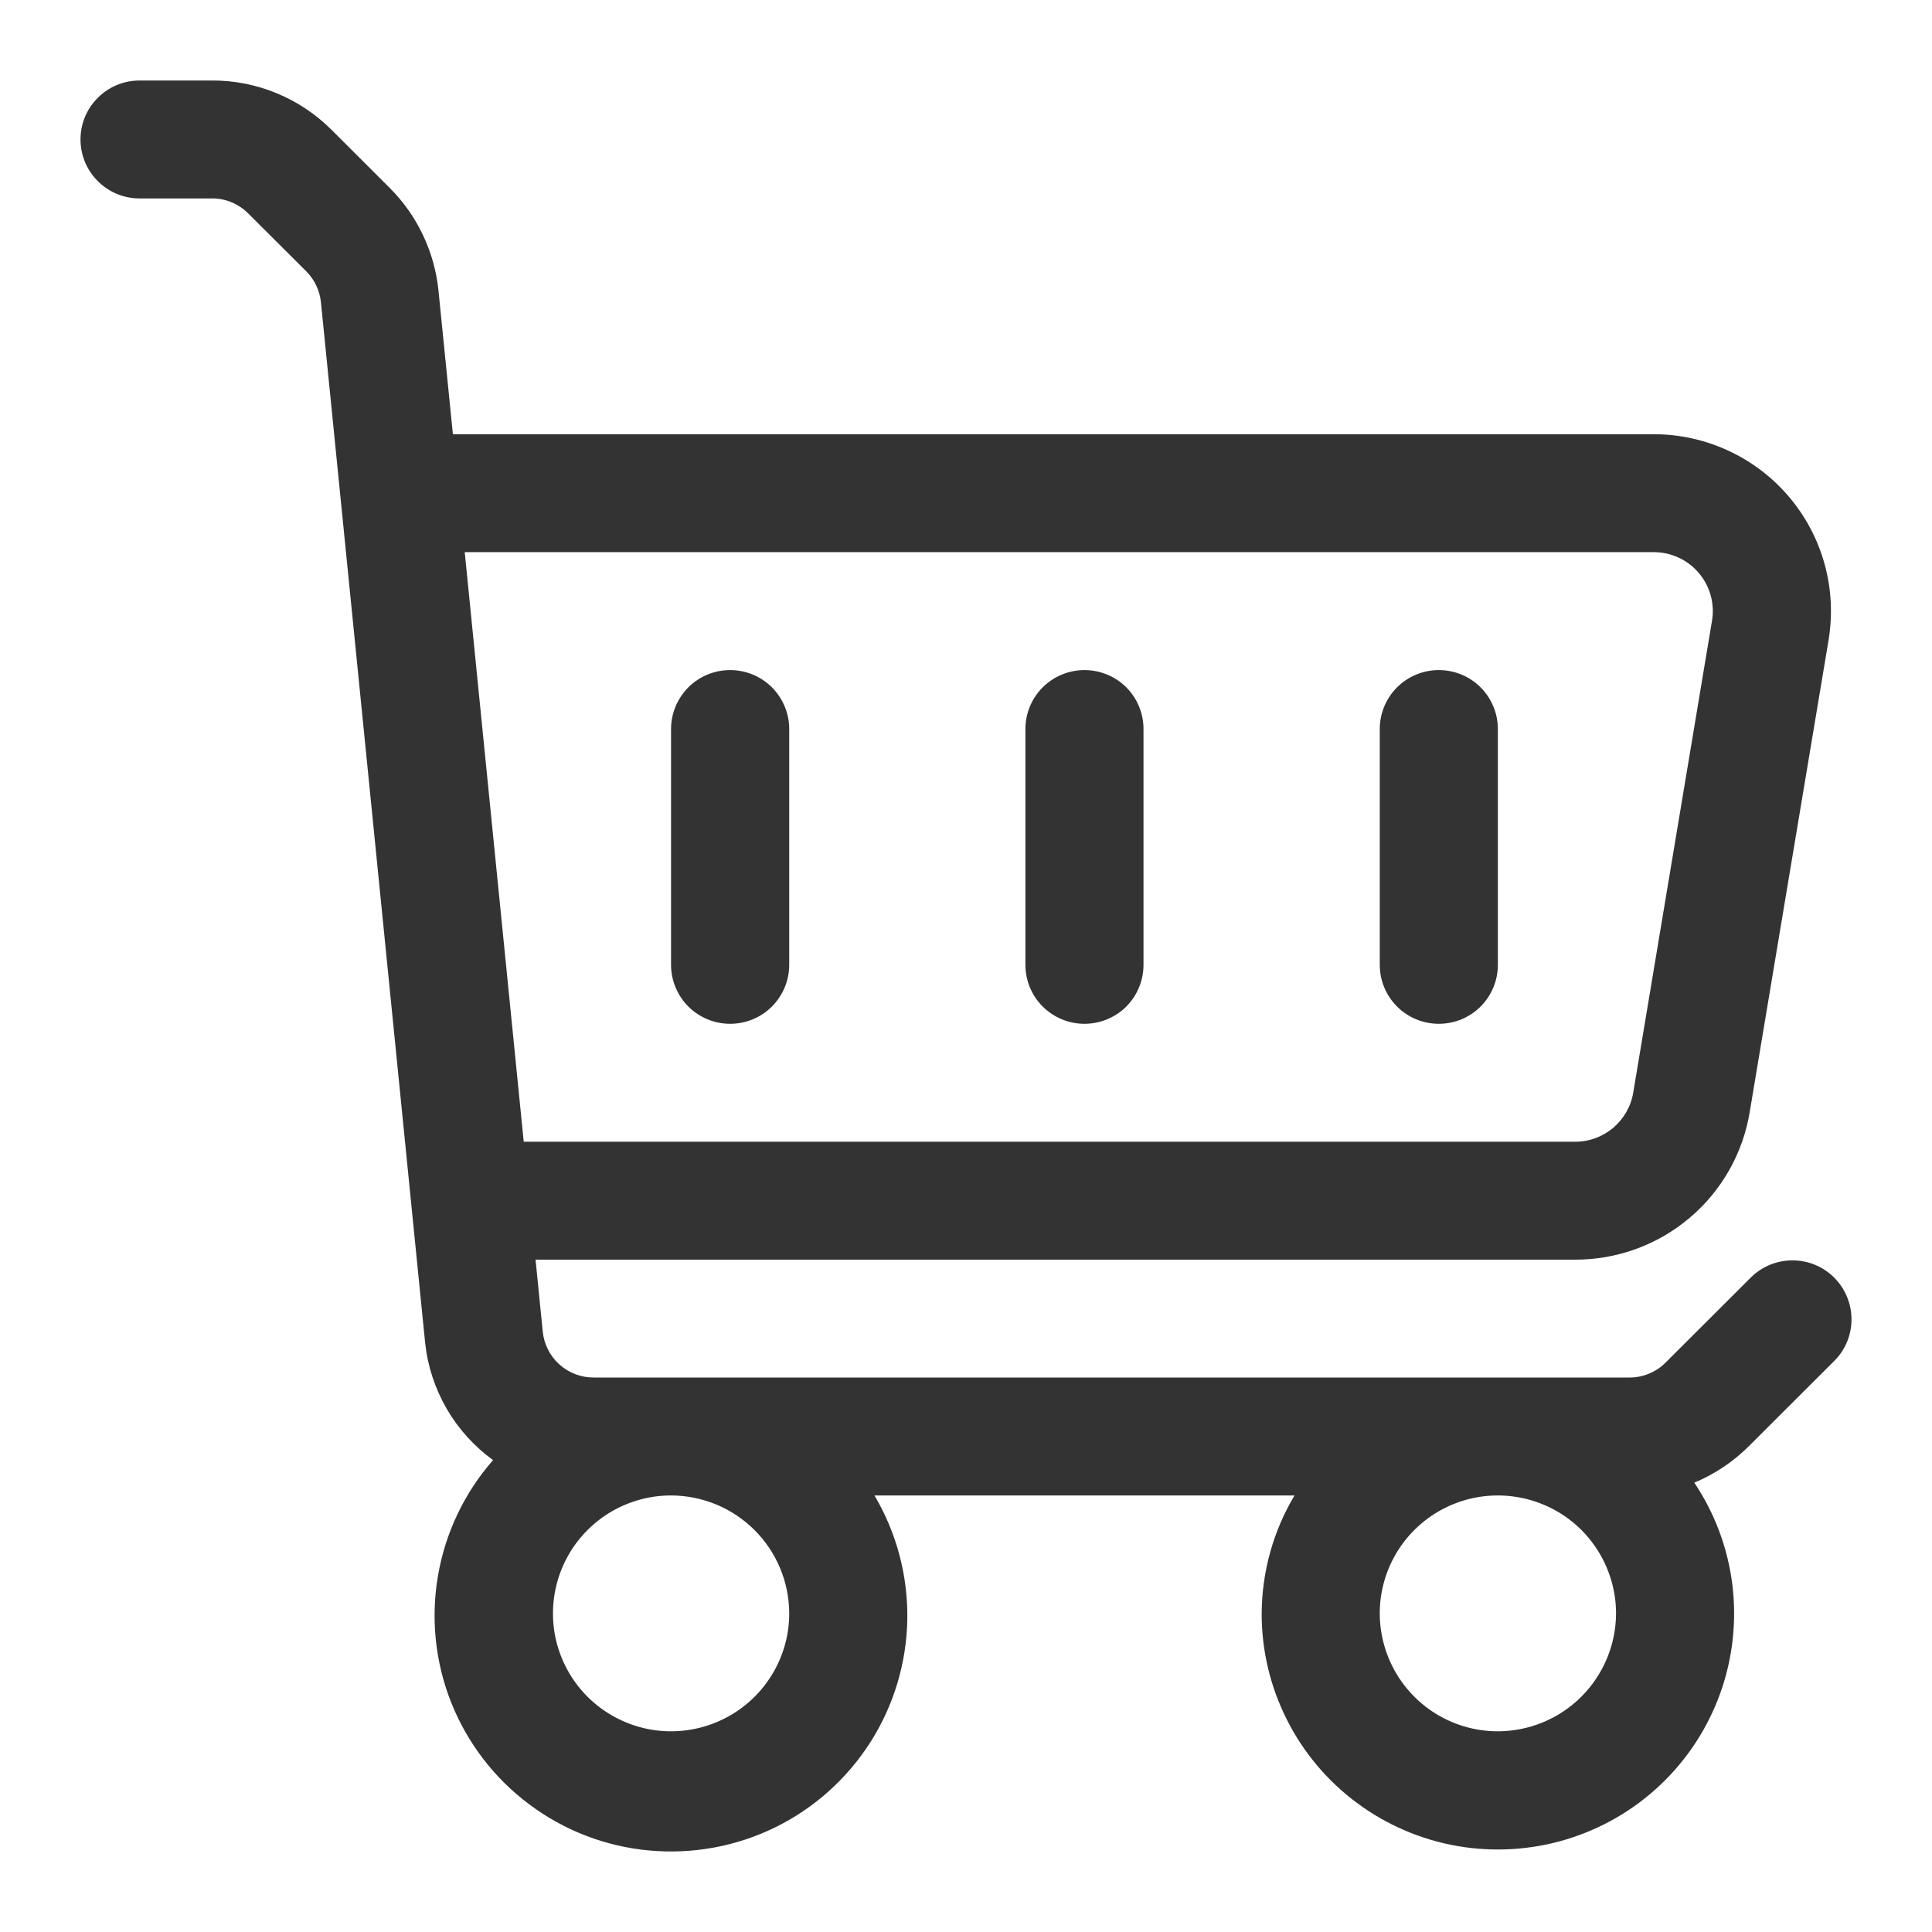
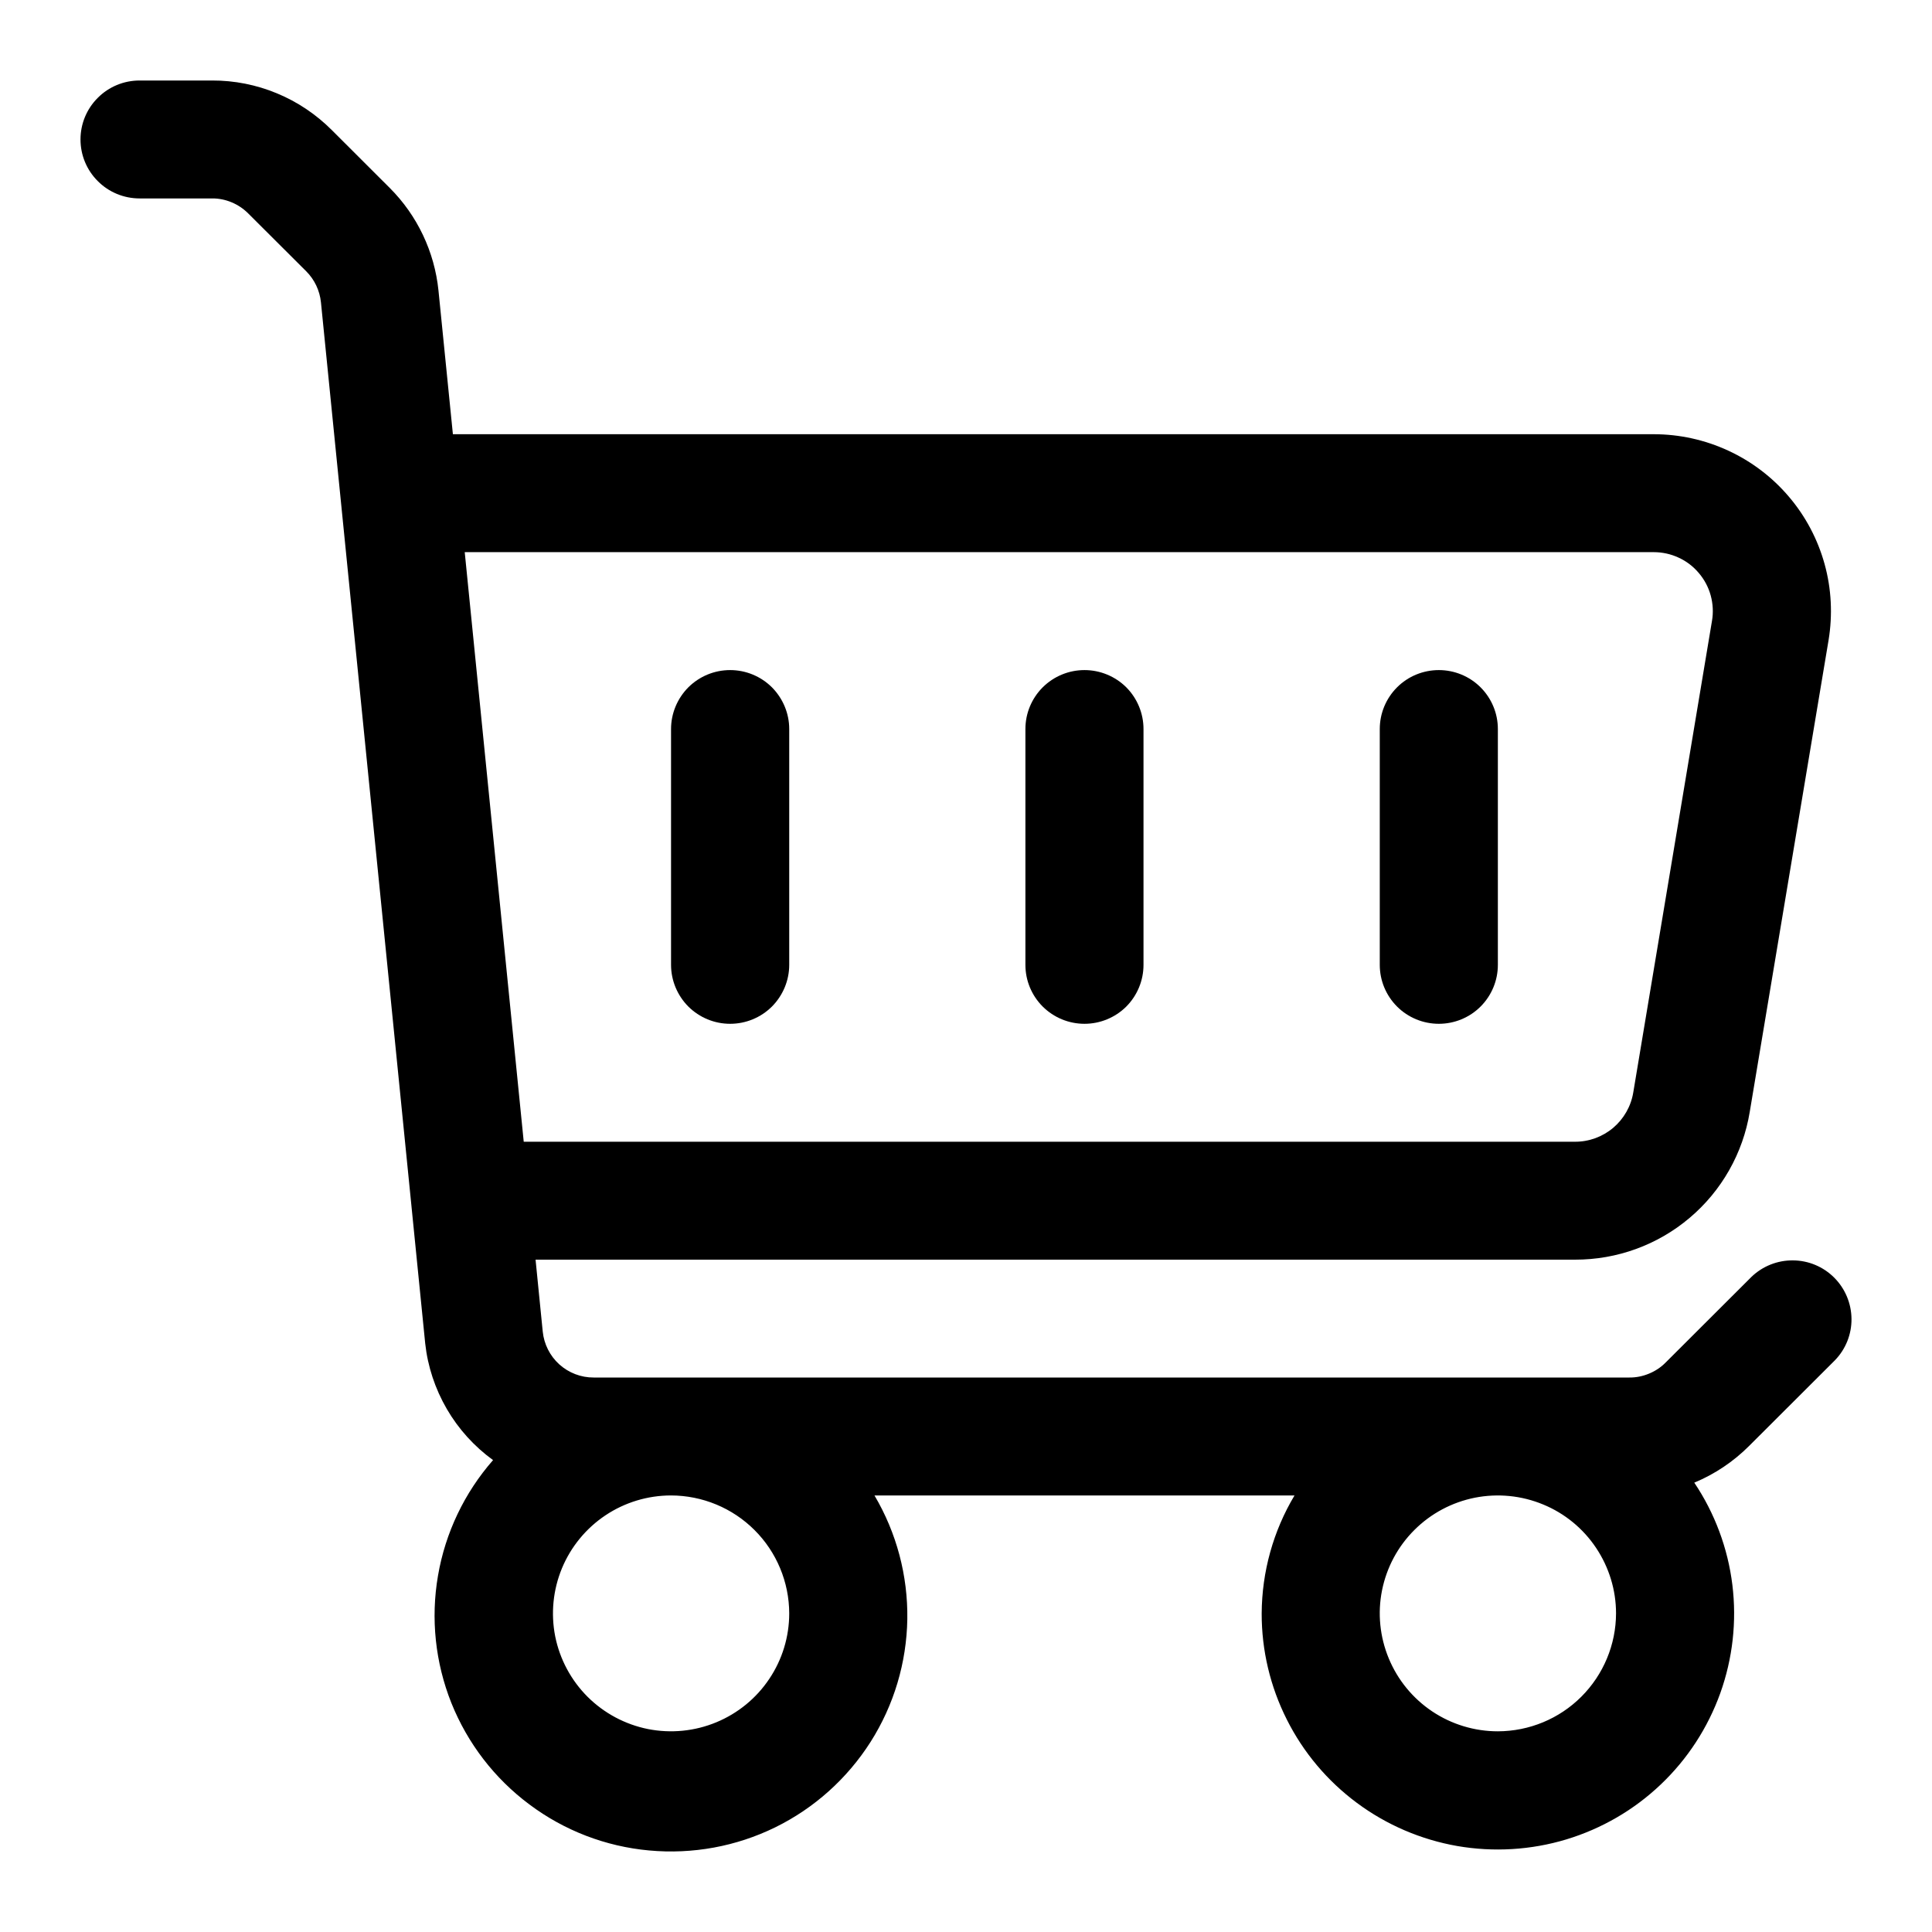
- <svg xmlns="http://www.w3.org/2000/svg" width="24" height="24" viewBox="0 0 24 24" fill="none">
-   <path d="M21.757 15.862L20.691 16.926C20.632 16.986 20.562 17.032 20.484 17.064C20.407 17.096 20.324 17.113 20.241 17.112H7.375C7.217 17.113 7.065 17.054 6.948 16.949C6.831 16.843 6.758 16.698 6.742 16.541L6.653 15.648H19.565C20.086 15.649 20.591 15.466 20.989 15.129C21.387 14.793 21.652 14.325 21.736 13.812L22.715 7.953C22.767 7.638 22.751 7.315 22.666 7.008C22.581 6.7 22.43 6.414 22.223 6.171C22.016 5.927 21.759 5.732 21.469 5.598C21.179 5.464 20.863 5.394 20.543 5.394H5.626L5.447 3.61C5.398 3.128 5.184 2.677 4.842 2.335L4.121 1.615C3.926 1.42 3.694 1.264 3.439 1.159C3.184 1.053 2.91 0.999 2.634 1H1.734C1.539 1 1.352 1.077 1.215 1.215C1.077 1.352 1 1.538 1 1.732C1 1.927 1.077 2.113 1.215 2.25C1.352 2.388 1.539 2.465 1.734 2.465H2.634C2.717 2.464 2.8 2.481 2.877 2.513C2.954 2.545 3.024 2.592 3.083 2.651L3.804 3.37C3.908 3.474 3.972 3.61 3.987 3.756L5.112 14.989V14.99L5.282 16.688C5.313 16.975 5.405 17.252 5.55 17.502C5.695 17.752 5.891 17.968 6.125 18.138C5.769 18.544 5.532 19.041 5.441 19.573C5.349 20.106 5.407 20.653 5.607 21.155C5.808 21.656 6.143 22.093 6.577 22.416C7.01 22.74 7.524 22.938 8.063 22.987C8.602 23.037 9.144 22.938 9.63 22.7C10.115 22.462 10.525 22.094 10.815 21.638C11.105 21.181 11.262 20.654 11.271 20.114C11.279 19.574 11.138 19.042 10.863 18.577H16.081C15.816 19.02 15.676 19.526 15.673 20.042C15.672 20.5 15.779 20.951 15.985 21.36C16.19 21.769 16.489 22.124 16.857 22.397C17.225 22.67 17.652 22.853 18.103 22.932C18.555 23.01 19.019 22.982 19.457 22.85C19.896 22.717 20.298 22.484 20.63 22.168C20.962 21.853 21.215 21.464 21.37 21.033C21.524 20.603 21.576 20.142 21.52 19.687C21.464 19.233 21.302 18.798 21.047 18.418C21.302 18.312 21.533 18.157 21.728 17.962L22.794 16.898C22.928 16.76 23.002 16.575 23 16.383C22.998 16.191 22.921 16.007 22.785 15.871C22.649 15.735 22.465 15.658 22.273 15.657C22.08 15.655 21.895 15.729 21.757 15.862ZM20.543 6.859C20.65 6.859 20.755 6.882 20.852 6.927C20.949 6.971 21.035 7.037 21.103 7.118C21.172 7.199 21.223 7.294 21.251 7.397C21.279 7.5 21.285 7.607 21.267 7.712L20.289 13.571C20.261 13.742 20.172 13.898 20.04 14.01C19.907 14.122 19.739 14.184 19.565 14.183H6.506L5.773 6.859H20.543ZM9.804 20.042C9.804 20.332 9.718 20.615 9.556 20.856C9.395 21.097 9.166 21.284 8.898 21.395C8.63 21.506 8.335 21.535 8.05 21.479C7.765 21.422 7.504 21.282 7.299 21.078C7.094 20.873 6.954 20.612 6.897 20.328C6.841 20.044 6.87 19.749 6.981 19.481C7.092 19.214 7.28 18.985 7.521 18.824C7.762 18.663 8.046 18.577 8.336 18.577C8.725 18.578 9.098 18.732 9.373 19.007C9.648 19.281 9.803 19.654 9.804 20.042ZM18.607 21.507C18.317 21.507 18.033 21.421 17.792 21.26C17.551 21.099 17.363 20.87 17.252 20.602C17.141 20.335 17.111 20.04 17.168 19.756C17.225 19.472 17.364 19.211 17.57 19.006C17.775 18.801 18.036 18.662 18.321 18.605C18.606 18.549 18.901 18.578 19.169 18.689C19.437 18.799 19.666 18.987 19.827 19.228C19.988 19.469 20.075 19.752 20.075 20.042C20.074 20.43 19.919 20.802 19.644 21.077C19.369 21.352 18.996 21.506 18.607 21.507Z" fill="#333333" />
-   <path d="M17.874 12.718C18.068 12.718 18.255 12.641 18.392 12.504C18.53 12.366 18.607 12.18 18.607 11.986V9.056C18.607 8.862 18.53 8.676 18.392 8.538C18.255 8.401 18.068 8.324 17.874 8.324C17.679 8.324 17.492 8.401 17.355 8.538C17.217 8.676 17.14 8.862 17.14 9.056V11.986C17.14 12.18 17.217 12.366 17.355 12.504C17.492 12.641 17.679 12.718 17.874 12.718Z" fill="#333333" />
-   <path d="M13.472 12.718C13.666 12.718 13.853 12.641 13.991 12.504C14.128 12.366 14.205 12.18 14.205 11.986V9.056C14.205 8.862 14.128 8.676 13.991 8.538C13.853 8.401 13.666 8.324 13.472 8.324C13.277 8.324 13.091 8.401 12.953 8.538C12.815 8.676 12.738 8.862 12.738 9.056V11.986C12.738 12.18 12.815 12.366 12.953 12.504C13.091 12.641 13.277 12.718 13.472 12.718Z" fill="#333333" />
-   <path d="M9.07 12.718C9.265 12.718 9.451 12.641 9.589 12.504C9.726 12.366 9.804 12.18 9.804 11.986V9.056C9.804 8.862 9.726 8.676 9.589 8.538C9.451 8.401 9.265 8.324 9.07 8.324C8.875 8.324 8.689 8.401 8.551 8.538C8.414 8.676 8.336 8.862 8.336 9.056V11.986C8.336 12.18 8.414 12.366 8.551 12.504C8.689 12.641 8.875 12.718 9.07 12.718Z" fill="#333333" />
+ <svg xmlns="http://www.w3.org/2000/svg" viewBox="0 0 24 24" fill="none">
+   <path d="M21.757 15.862L20.691 16.926C20.632 16.986 20.562 17.032 20.484 17.064C20.407 17.096 20.324 17.113 20.241 17.112H7.375C7.217 17.113 7.065 17.054 6.948 16.949C6.831 16.843 6.758 16.698 6.742 16.541L6.653 15.648H19.565C20.086 15.649 20.591 15.466 20.989 15.129C21.387 14.793 21.652 14.325 21.736 13.812L22.715 7.953C22.767 7.638 22.751 7.315 22.666 7.008C22.581 6.7 22.43 6.414 22.223 6.171C22.016 5.927 21.759 5.732 21.469 5.598C21.179 5.464 20.863 5.394 20.543 5.394H5.626L5.447 3.61C5.398 3.128 5.184 2.677 4.842 2.335L4.121 1.615C3.926 1.42 3.694 1.264 3.439 1.159C3.184 1.053 2.91 0.999 2.634 1H1.734C1.539 1 1.352 1.077 1.215 1.215C1.077 1.352 1 1.538 1 1.732C1 1.927 1.077 2.113 1.215 2.25C1.352 2.388 1.539 2.465 1.734 2.465H2.634C2.717 2.464 2.8 2.481 2.877 2.513C2.954 2.545 3.024 2.592 3.083 2.651L3.804 3.37C3.908 3.474 3.972 3.61 3.987 3.756L5.112 14.989V14.99L5.282 16.688C5.313 16.975 5.405 17.252 5.55 17.502C5.695 17.752 5.891 17.968 6.125 18.138C5.769 18.544 5.532 19.041 5.441 19.573C5.349 20.106 5.407 20.653 5.607 21.155C5.808 21.656 6.143 22.093 6.577 22.416C7.01 22.74 7.524 22.938 8.063 22.987C8.602 23.037 9.144 22.938 9.63 22.7C10.115 22.462 10.525 22.094 10.815 21.638C11.105 21.181 11.262 20.654 11.271 20.114C11.279 19.574 11.138 19.042 10.863 18.577H16.081C15.816 19.02 15.676 19.526 15.673 20.042C15.672 20.5 15.779 20.951 15.985 21.36C16.19 21.769 16.489 22.124 16.857 22.397C17.225 22.67 17.652 22.853 18.103 22.932C18.555 23.01 19.019 22.982 19.457 22.85C19.896 22.717 20.298 22.484 20.63 22.168C20.962 21.853 21.215 21.464 21.37 21.033C21.524 20.603 21.576 20.142 21.52 19.687C21.464 19.233 21.302 18.798 21.047 18.418C21.302 18.312 21.533 18.157 21.728 17.962L22.794 16.898C22.928 16.76 23.002 16.575 23 16.383C22.998 16.191 22.921 16.007 22.785 15.871C22.649 15.735 22.465 15.658 22.273 15.657C22.08 15.655 21.895 15.729 21.757 15.862ZM20.543 6.859C20.65 6.859 20.755 6.882 20.852 6.927C20.949 6.971 21.035 7.037 21.103 7.118C21.172 7.199 21.223 7.294 21.251 7.397C21.279 7.5 21.285 7.607 21.267 7.712L20.289 13.571C20.261 13.742 20.172 13.898 20.04 14.01C19.907 14.122 19.739 14.184 19.565 14.183H6.506L5.773 6.859H20.543ZM9.804 20.042C9.804 20.332 9.718 20.615 9.556 20.856C9.395 21.097 9.166 21.284 8.898 21.395C8.63 21.506 8.335 21.535 8.05 21.479C7.765 21.422 7.504 21.282 7.299 21.078C7.094 20.873 6.954 20.612 6.897 20.328C6.841 20.044 6.87 19.749 6.981 19.481C7.092 19.214 7.28 18.985 7.521 18.824C7.762 18.663 8.046 18.577 8.336 18.577C8.725 18.578 9.098 18.732 9.373 19.007C9.648 19.281 9.803 19.654 9.804 20.042ZM18.607 21.507C18.317 21.507 18.033 21.421 17.792 21.26C17.551 21.099 17.363 20.87 17.252 20.602C17.141 20.335 17.111 20.04 17.168 19.756C17.225 19.472 17.364 19.211 17.57 19.006C17.775 18.801 18.036 18.662 18.321 18.605C18.606 18.549 18.901 18.578 19.169 18.689C19.437 18.799 19.666 18.987 19.827 19.228C19.988 19.469 20.075 19.752 20.075 20.042C20.074 20.43 19.919 20.802 19.644 21.077C19.369 21.352 18.996 21.506 18.607 21.507Z" fill="currentColor" />
+   <path d="M17.874 12.718C18.068 12.718 18.255 12.641 18.392 12.504C18.53 12.366 18.607 12.18 18.607 11.986V9.056C18.607 8.862 18.53 8.676 18.392 8.538C18.255 8.401 18.068 8.324 17.874 8.324C17.679 8.324 17.492 8.401 17.355 8.538C17.217 8.676 17.14 8.862 17.14 9.056V11.986C17.14 12.18 17.217 12.366 17.355 12.504C17.492 12.641 17.679 12.718 17.874 12.718Z" fill="currentColor" />
+   <path d="M13.472 12.718C13.666 12.718 13.853 12.641 13.991 12.504C14.128 12.366 14.205 12.18 14.205 11.986V9.056C14.205 8.862 14.128 8.676 13.991 8.538C13.853 8.401 13.666 8.324 13.472 8.324C13.277 8.324 13.091 8.401 12.953 8.538C12.815 8.676 12.738 8.862 12.738 9.056V11.986C12.738 12.18 12.815 12.366 12.953 12.504C13.091 12.641 13.277 12.718 13.472 12.718Z" fill="currentColor" />
+   <path d="M9.07 12.718C9.265 12.718 9.451 12.641 9.589 12.504C9.726 12.366 9.804 12.18 9.804 11.986V9.056C9.804 8.862 9.726 8.676 9.589 8.538C9.451 8.401 9.265 8.324 9.07 8.324C8.875 8.324 8.689 8.401 8.551 8.538C8.414 8.676 8.336 8.862 8.336 9.056V11.986C8.336 12.18 8.414 12.366 8.551 12.504C8.689 12.641 8.875 12.718 9.07 12.718Z" fill="currentColor" />
</svg>
